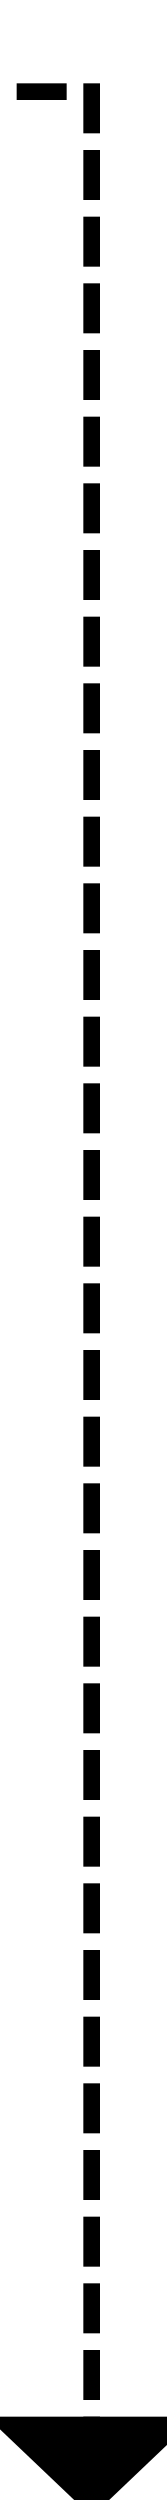
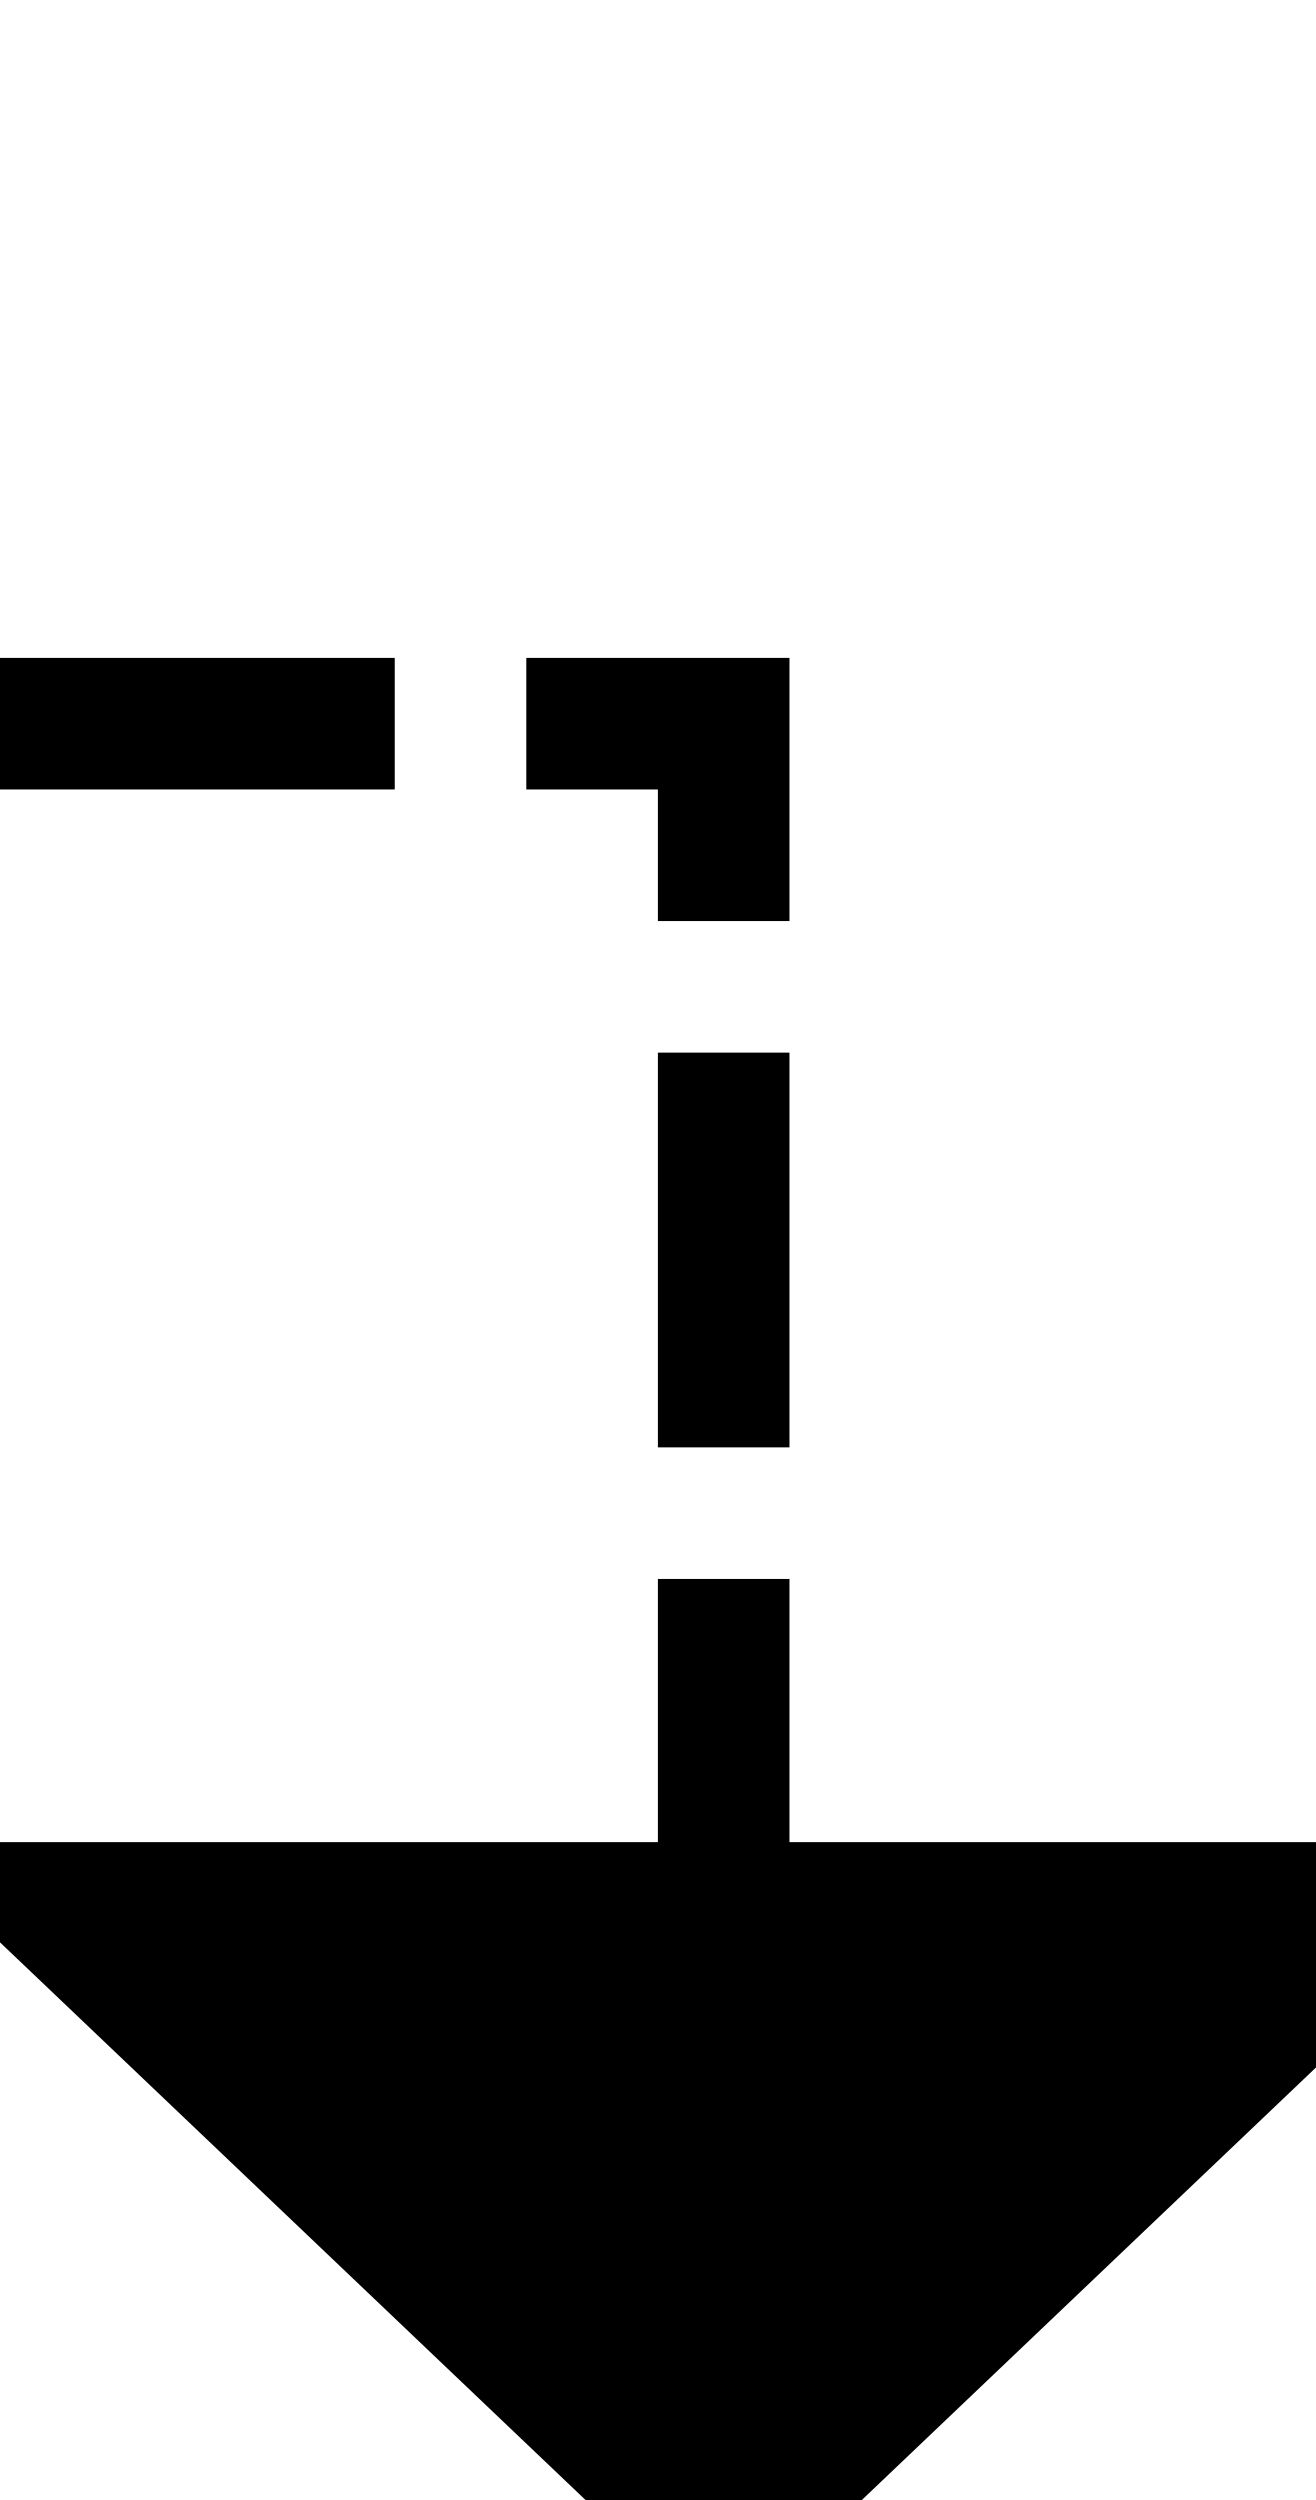
- <svg xmlns="http://www.w3.org/2000/svg" version="1.1" width="10px" height="150px" preserveAspectRatio="xMidYMin meet" viewBox="1395 5785  8 150">
-   <path d="M 1107.5 5650  L 1107.5 5790.5  L 1399.5 5790.5  L 1399.5 5931  " stroke-width="1" stroke-dasharray="3,1" stroke="#000000" fill="none" />
-   <path d="M 1393.2 5930  L 1399.5 5936  L 1405.8 5930  L 1393.2 5930  Z " fill-rule="nonzero" fill="#000000" stroke="none" />
+ <svg xmlns="http://www.w3.org/2000/svg" version="1.1" width="10px" height="19px" preserveAspectRatio="xMidYMin meet" viewBox="2796 6465  8 19">
+   <path d="M 2182.5 6459  L 2182.5 6470.5  L 2800.5 6470.5  L 2800.5 6480  " stroke-width="1" stroke-dasharray="3,1" stroke="#000000" fill="none" />
+   <path d="M 2794.2 6479  L 2800.5 6485  L 2806.8 6479  L 2794.2 6479  Z " fill-rule="nonzero" fill="#000000" stroke="none" />
</svg>
